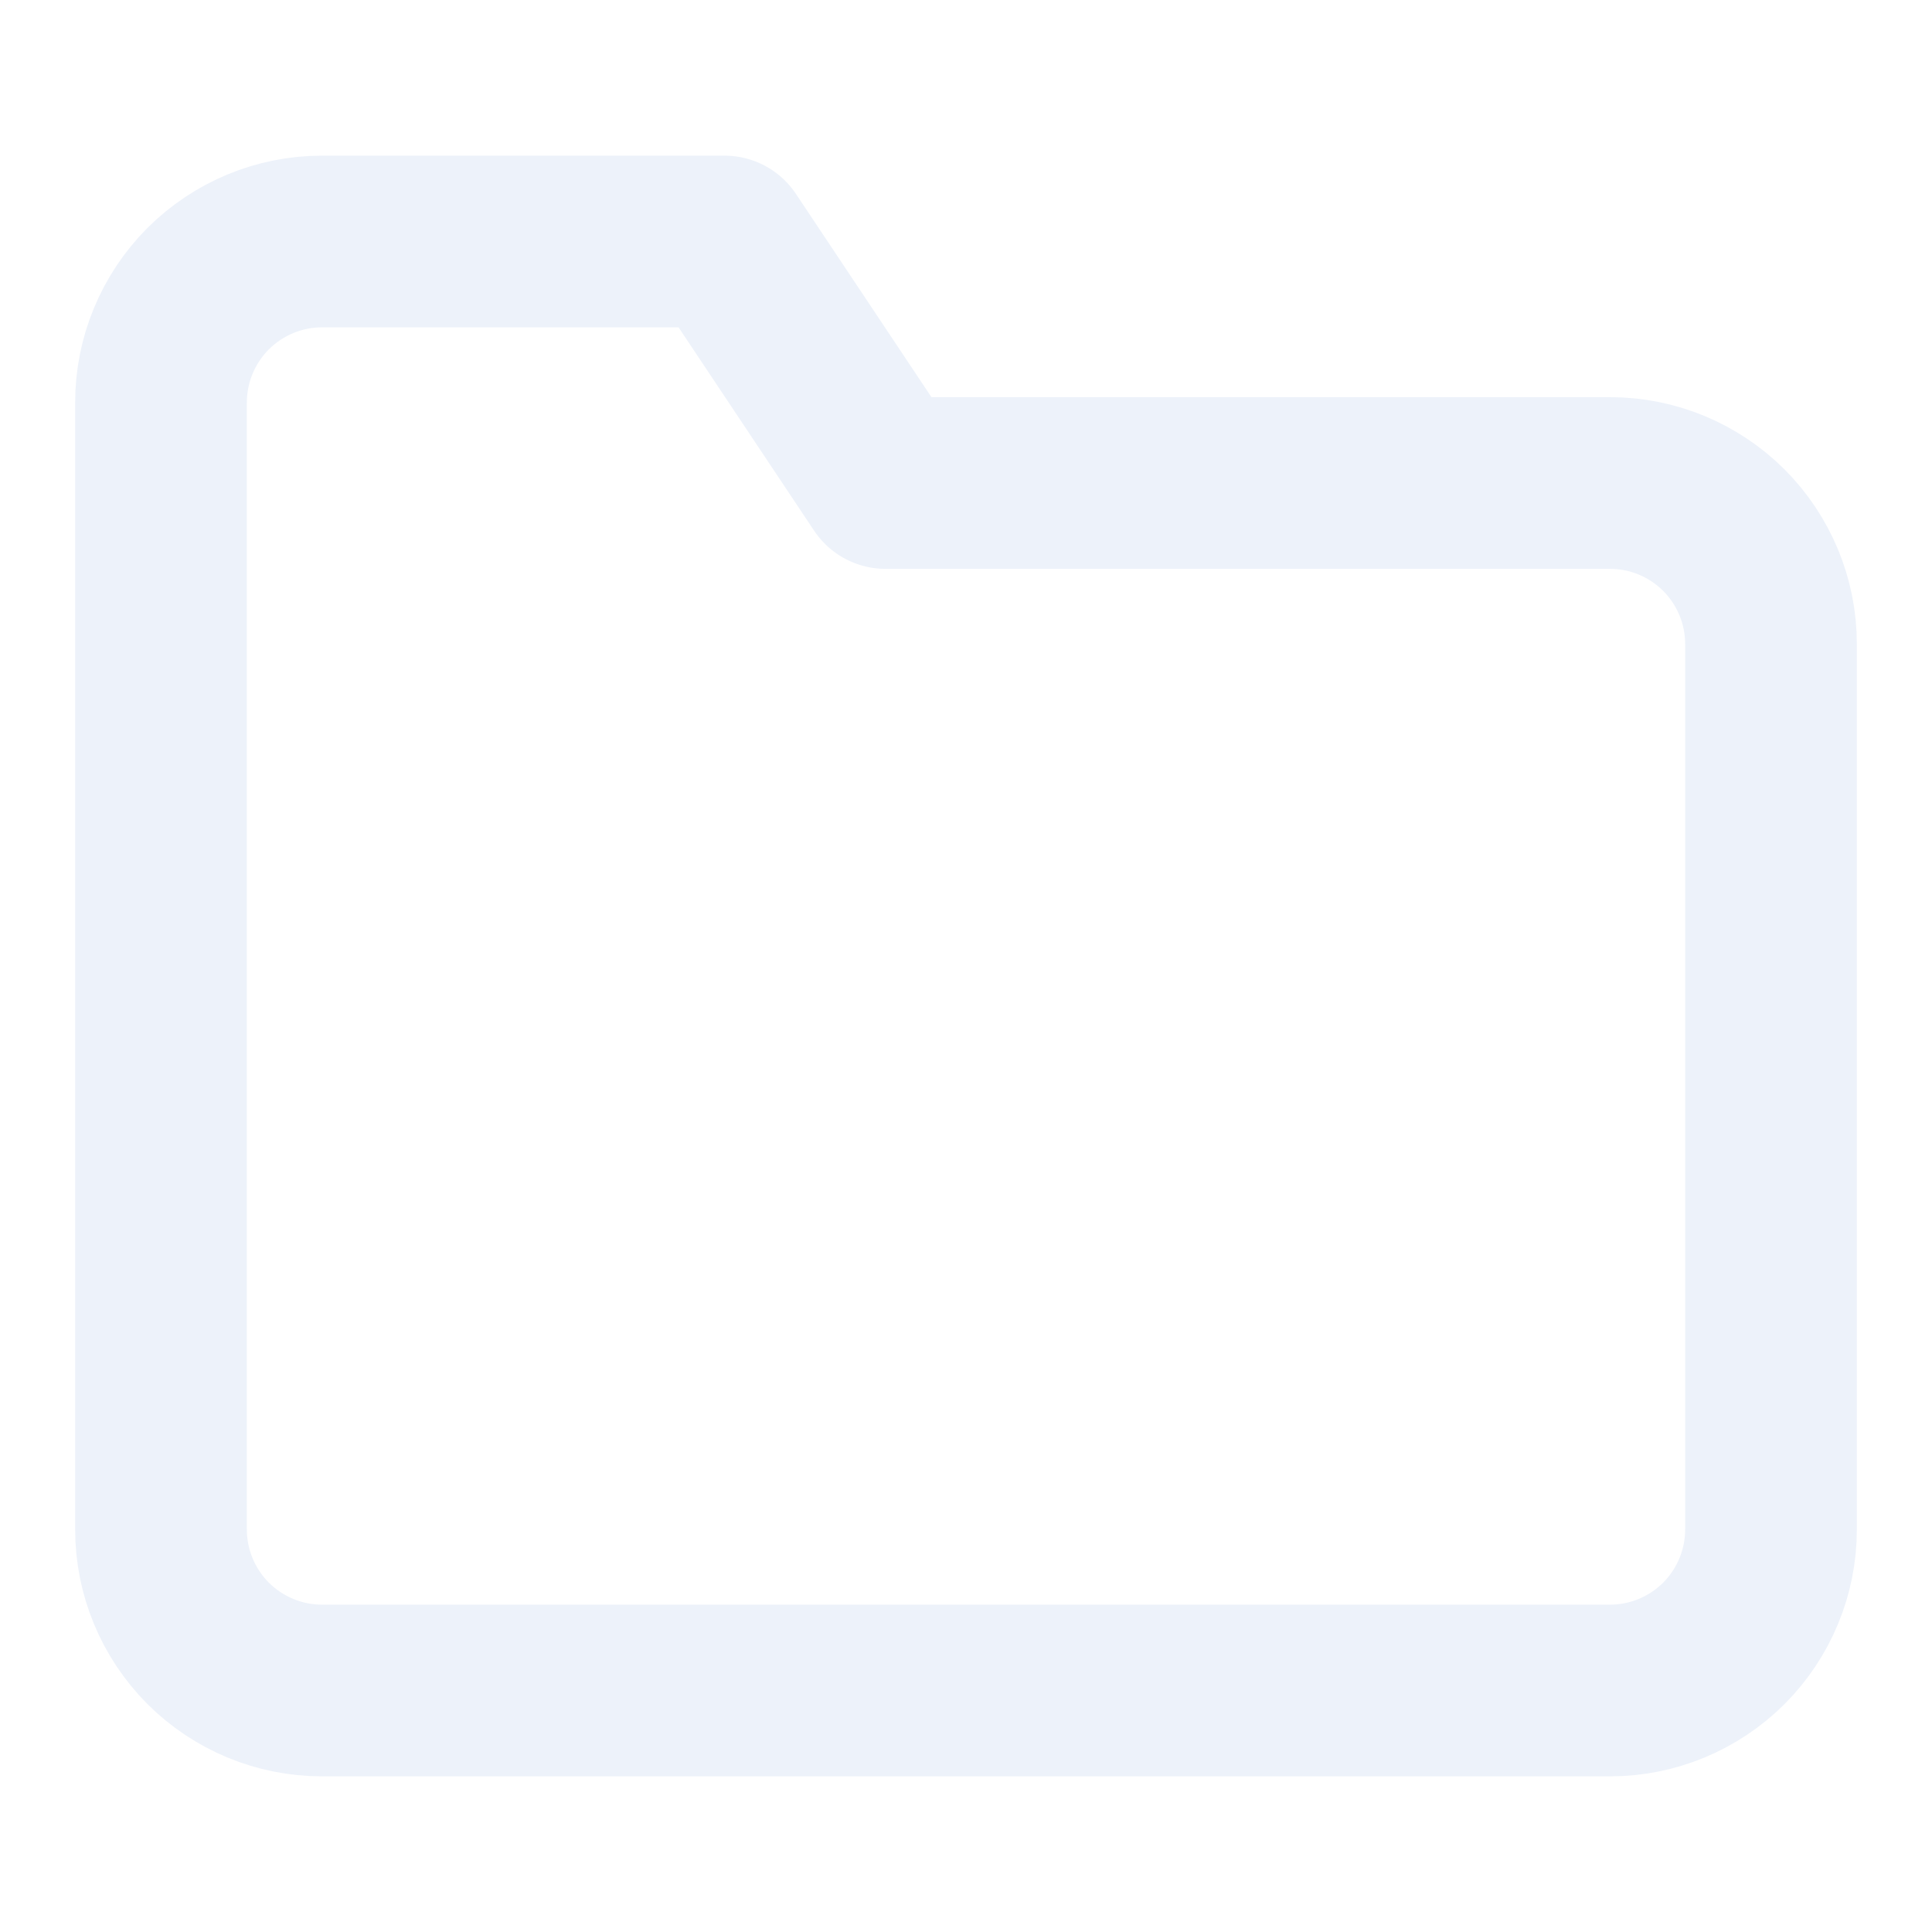
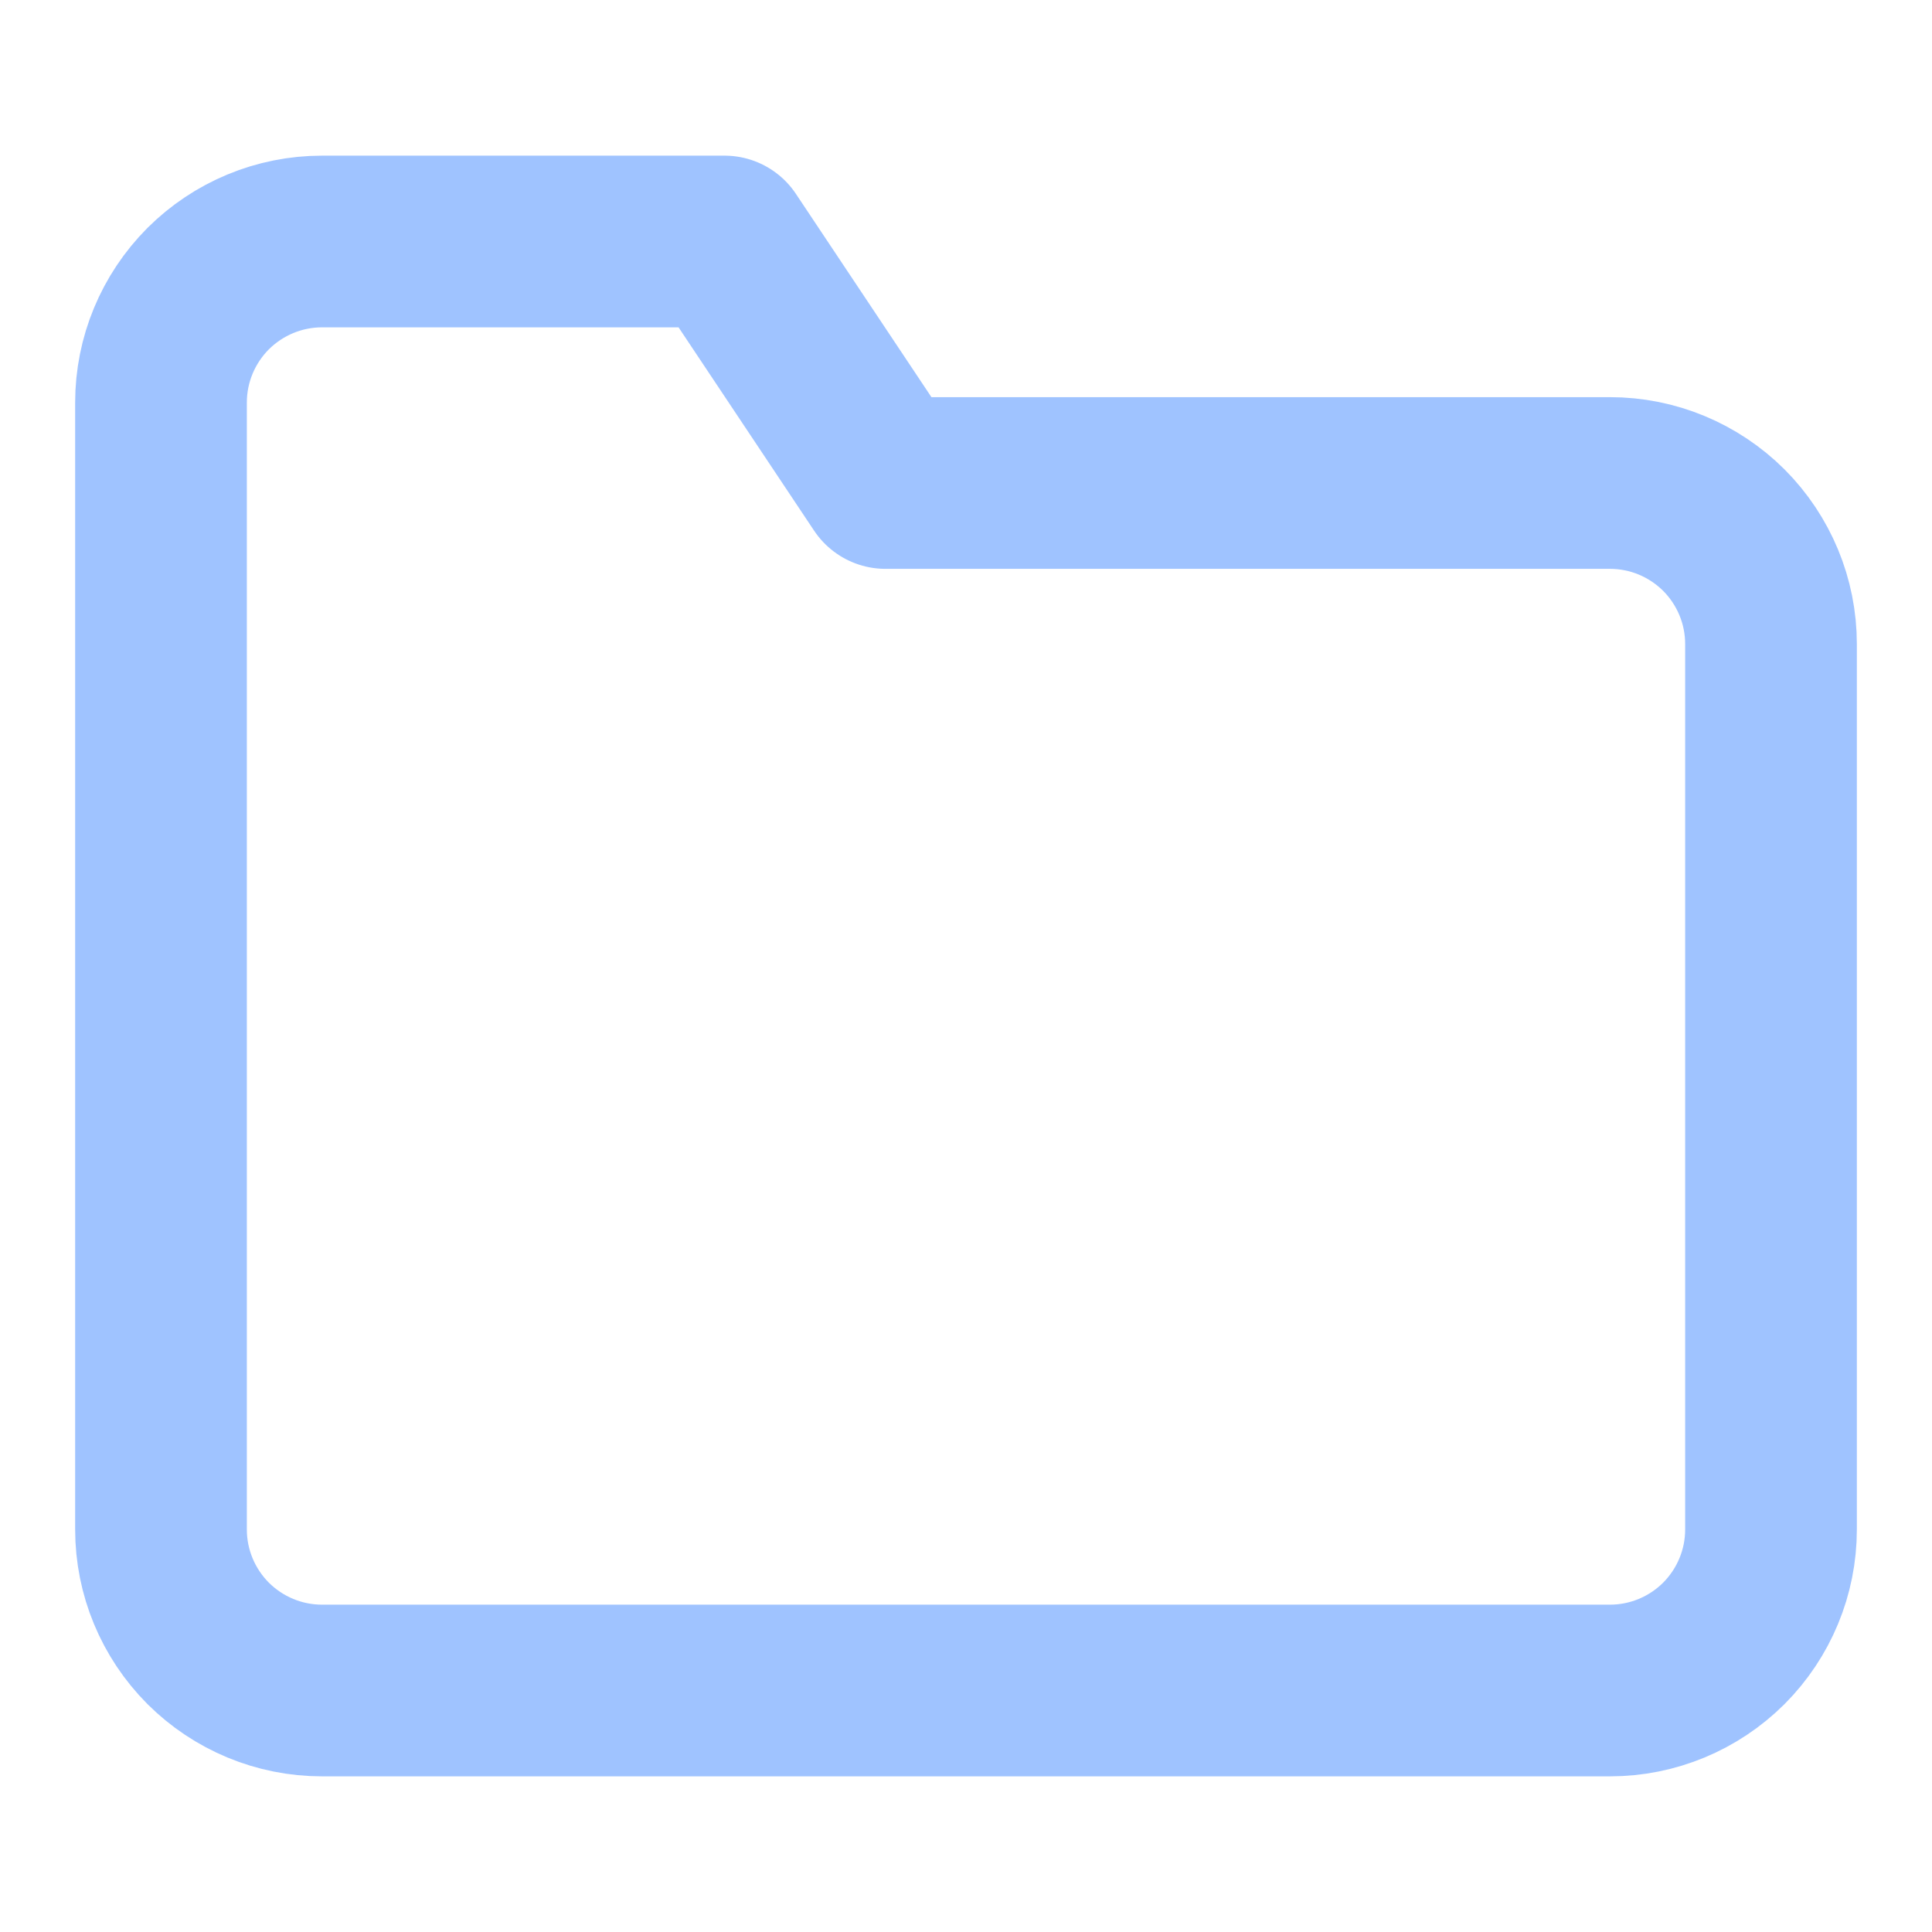
<svg xmlns="http://www.w3.org/2000/svg" preserveAspectRatio="none" overflow="visible" style="display: block;" width="15" height="15" viewBox="0 0 15 15" fill="none">
  <g id="Icon/folder">
-     <path id="Vector" d="M13.75 11.875C13.75 12.207 13.618 12.524 13.384 12.759C13.149 12.993 12.832 13.125 12.5 13.125H2.5C2.168 13.125 1.851 12.993 1.616 12.759C1.382 12.524 1.25 12.207 1.25 11.875V3.125C1.25 2.793 1.382 2.476 1.616 2.241C1.851 2.007 2.168 1.875 2.5 1.875H5.625L6.875 3.75H12.5C12.832 3.75 13.149 3.882 13.384 4.116C13.618 4.351 13.75 4.668 13.75 5V11.875Z" stroke="#EDF2FA" stroke-width="1.333" stroke-linecap="round" stroke-linejoin="round" />
+     <path id="Vector" d="M13.75 11.875C13.75 12.207 13.618 12.524 13.384 12.759C13.149 12.993 12.832 13.125 12.5 13.125H2.5C2.168 13.125 1.851 12.993 1.616 12.759C1.382 12.524 1.25 12.207 1.25 11.875V3.125C1.25 2.793 1.382 2.476 1.616 2.241C1.851 2.007 2.168 1.875 2.5 1.875H5.625L6.875 3.75H12.5C12.832 3.75 13.149 3.882 13.384 4.116C13.618 4.351 13.75 4.668 13.75 5V11.875Z" stroke="#9FC3FF" stroke-width="1.333" stroke-linecap="round" stroke-linejoin="round" />
  </g>
</svg>
